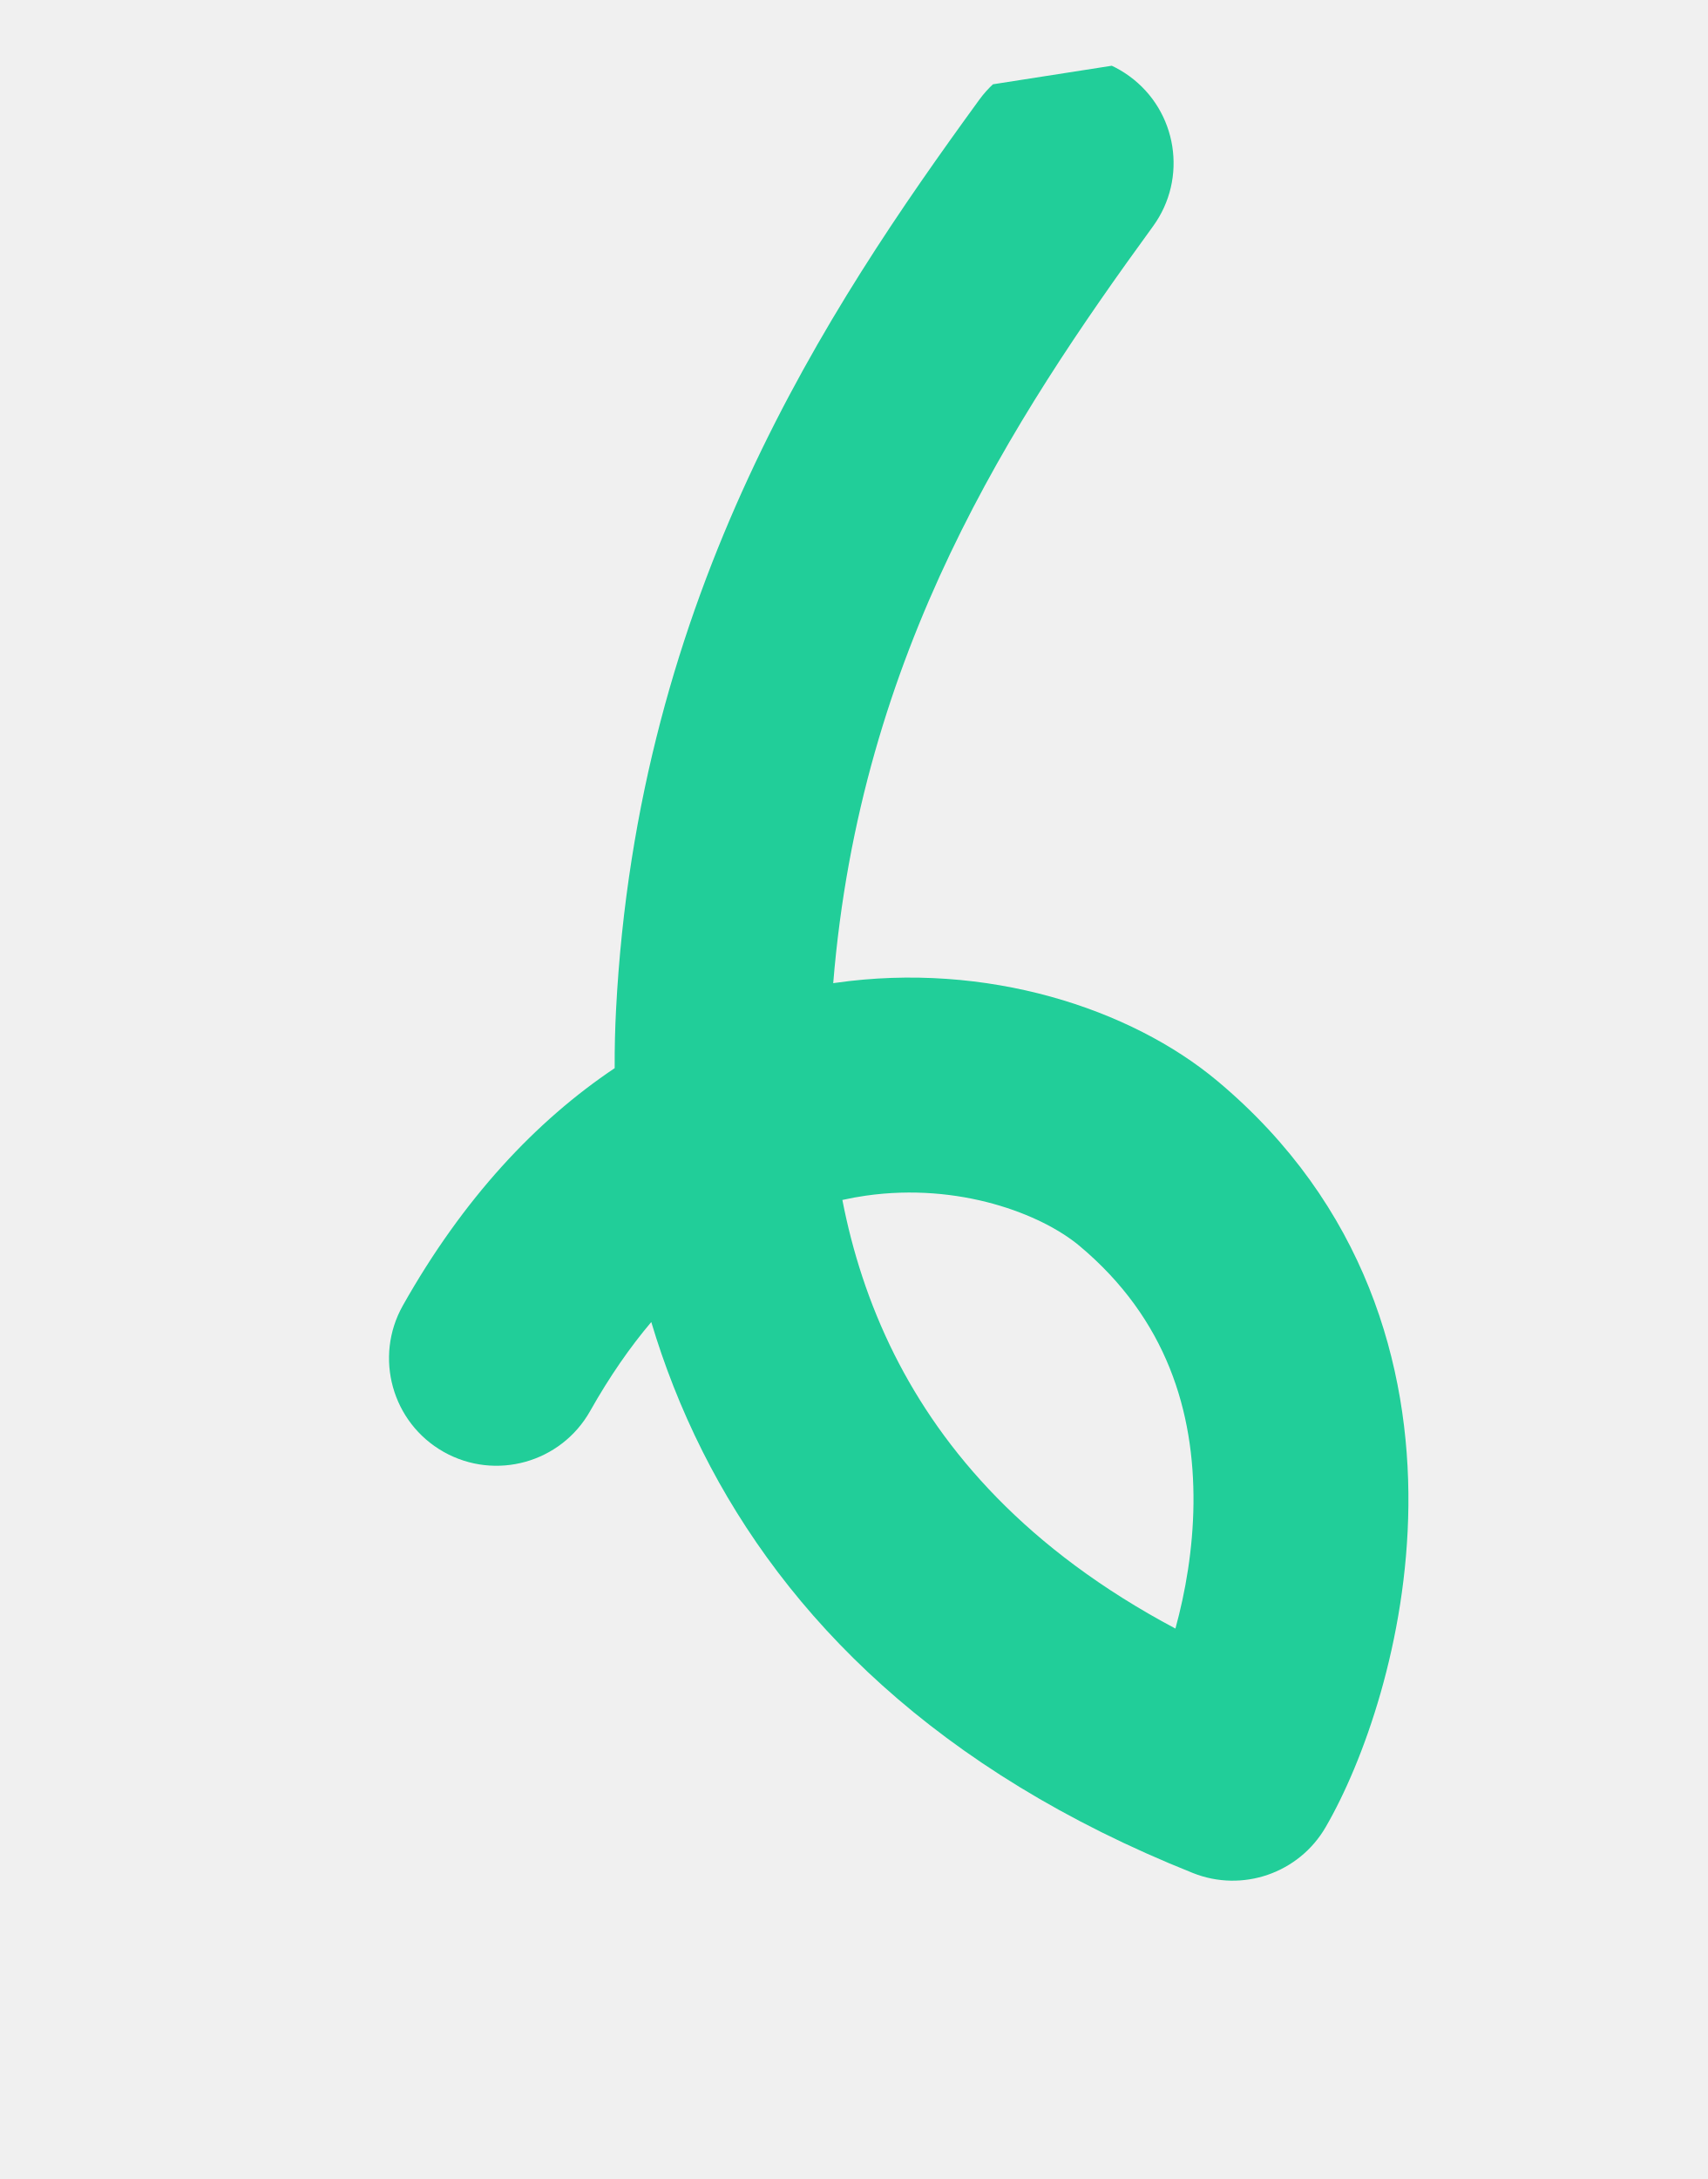
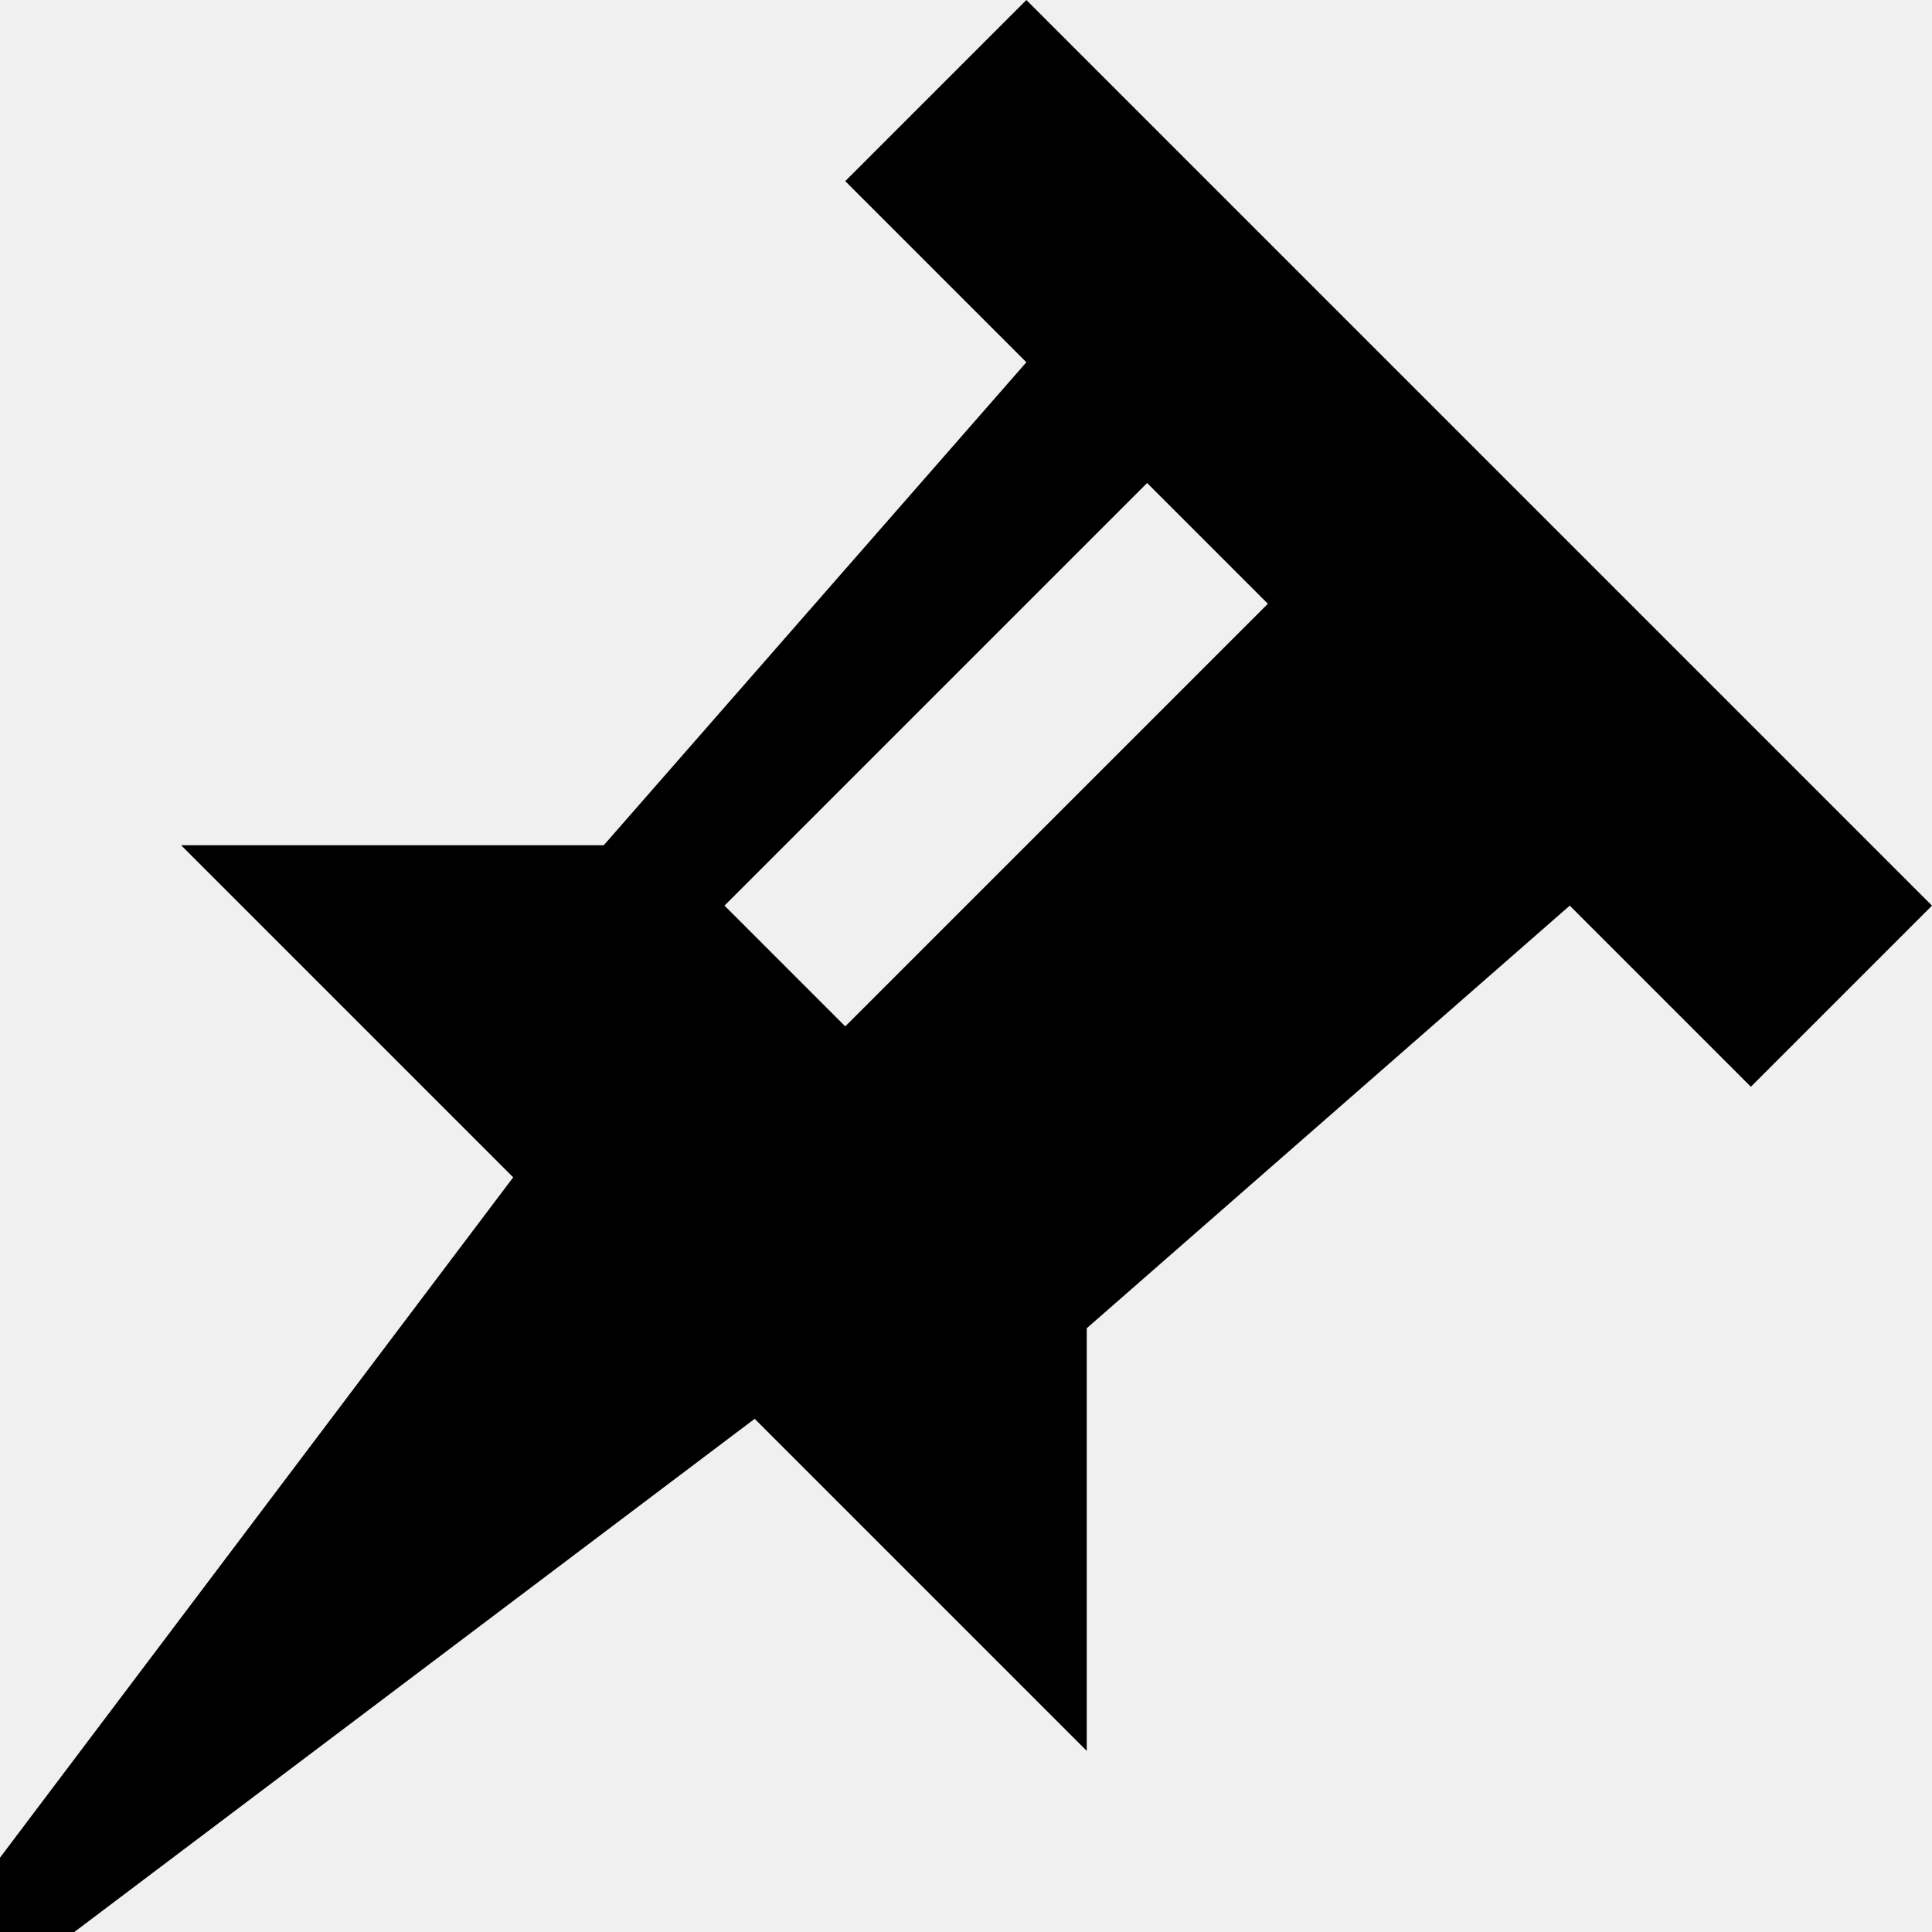
- <svg xmlns="http://www.w3.org/2000/svg" width="58" height="74" viewBox="0 0 58 74" fill="none">
-   <g clip-path="url(#clip0)">
-     <g clip-path="url(#clip1)">
-       <path fill-rule="evenodd" clip-rule="evenodd" d="M20.879 36.275C20.875 35.581 20.893 34.919 20.925 34.298C21.659 20.158 28.086 10.501 33.262 3.389C34.448 1.759 36.731 1.399 38.361 2.586C39.991 3.772 40.351 6.055 39.165 7.685C34.362 14.284 29.223 22.147 28.302 33.389C28.325 33.386 28.348 33.382 28.371 33.379C33.52 32.642 38.413 34.254 41.348 36.708C46.396 40.929 47.887 46.418 47.839 51.141C47.792 55.737 46.306 59.851 45.028 62.052C44.119 63.617 42.199 64.28 40.518 63.608C31.796 60.126 26.672 54.881 23.862 49.287C23.123 47.816 22.554 46.342 22.122 44.897C21.404 45.745 20.707 46.745 20.045 47.92C19.055 49.676 16.829 50.297 15.072 49.308C13.316 48.318 12.695 46.092 13.684 44.336C15.736 40.694 18.211 38.063 20.879 36.275ZM28.613 40.751C28.881 40.691 29.145 40.643 29.405 40.606C32.581 40.151 35.377 41.232 36.665 42.309C39.641 44.797 40.57 47.961 40.539 51.066C40.523 52.607 40.266 54.069 39.926 55.307C34.87 52.621 32.019 49.262 30.385 46.01C29.505 44.257 28.947 42.472 28.613 40.751Z" fill="#21CE99" />
-     </g>
-   </g>
-   <defs>
-     <clipPath id="clip0">
-       <rect width="48" height="66" fill="white" transform="translate(57.802 65.9041) rotate(171.129)" />
-     </clipPath>
-     <clipPath id="clip1">
-       <rect width="84.62" height="84.62" fill="white" transform="translate(43.5276 87.3621) rotate(-150.6)" />
-     </clipPath>
-   </defs>
+ <svg xmlns="http://www.w3.org/2000/svg" version="1.1" width="32" height="32" viewBox="0 0 32 32">
+   <path d="M17 0l-3 3 3 3-7 8h-7l5.5 5.5-8.5 11.269v1.231h1.231l11.269-8.5 5.5 5.5v-7l8-7 3 3 3-3-15-15zM14 17l-2-2 7-7 2 2-7 7z" />
</svg>
